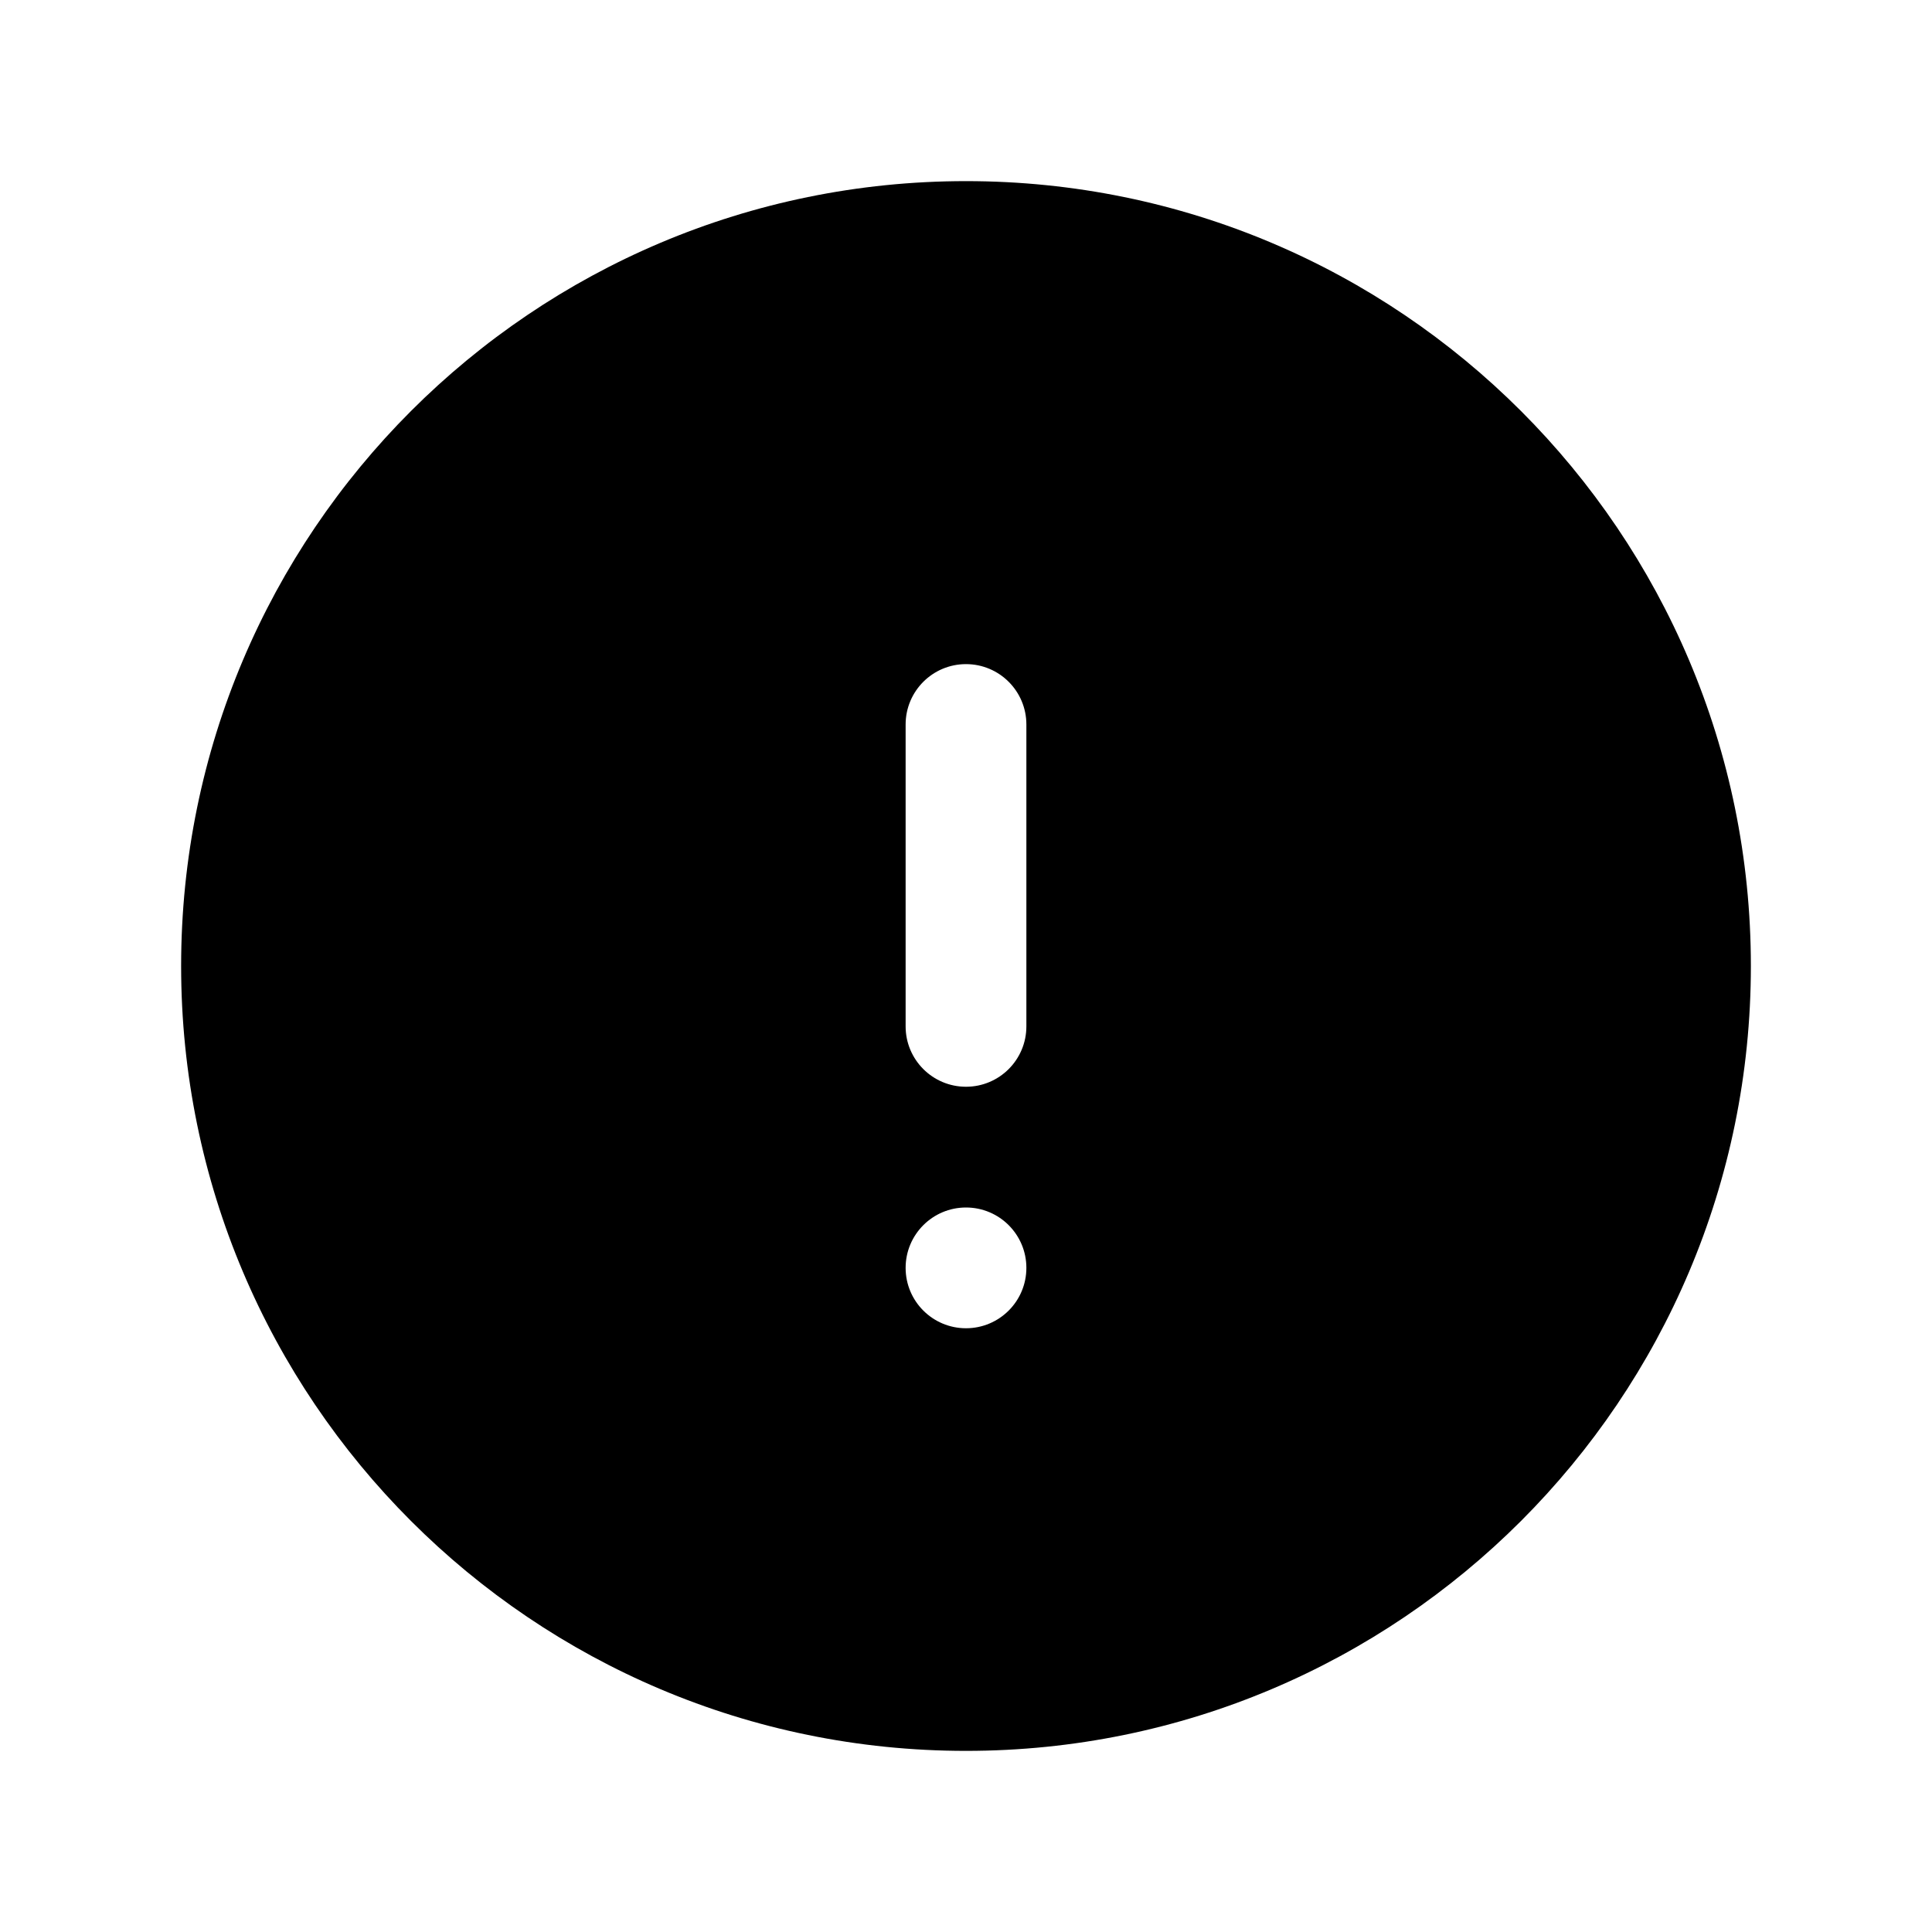
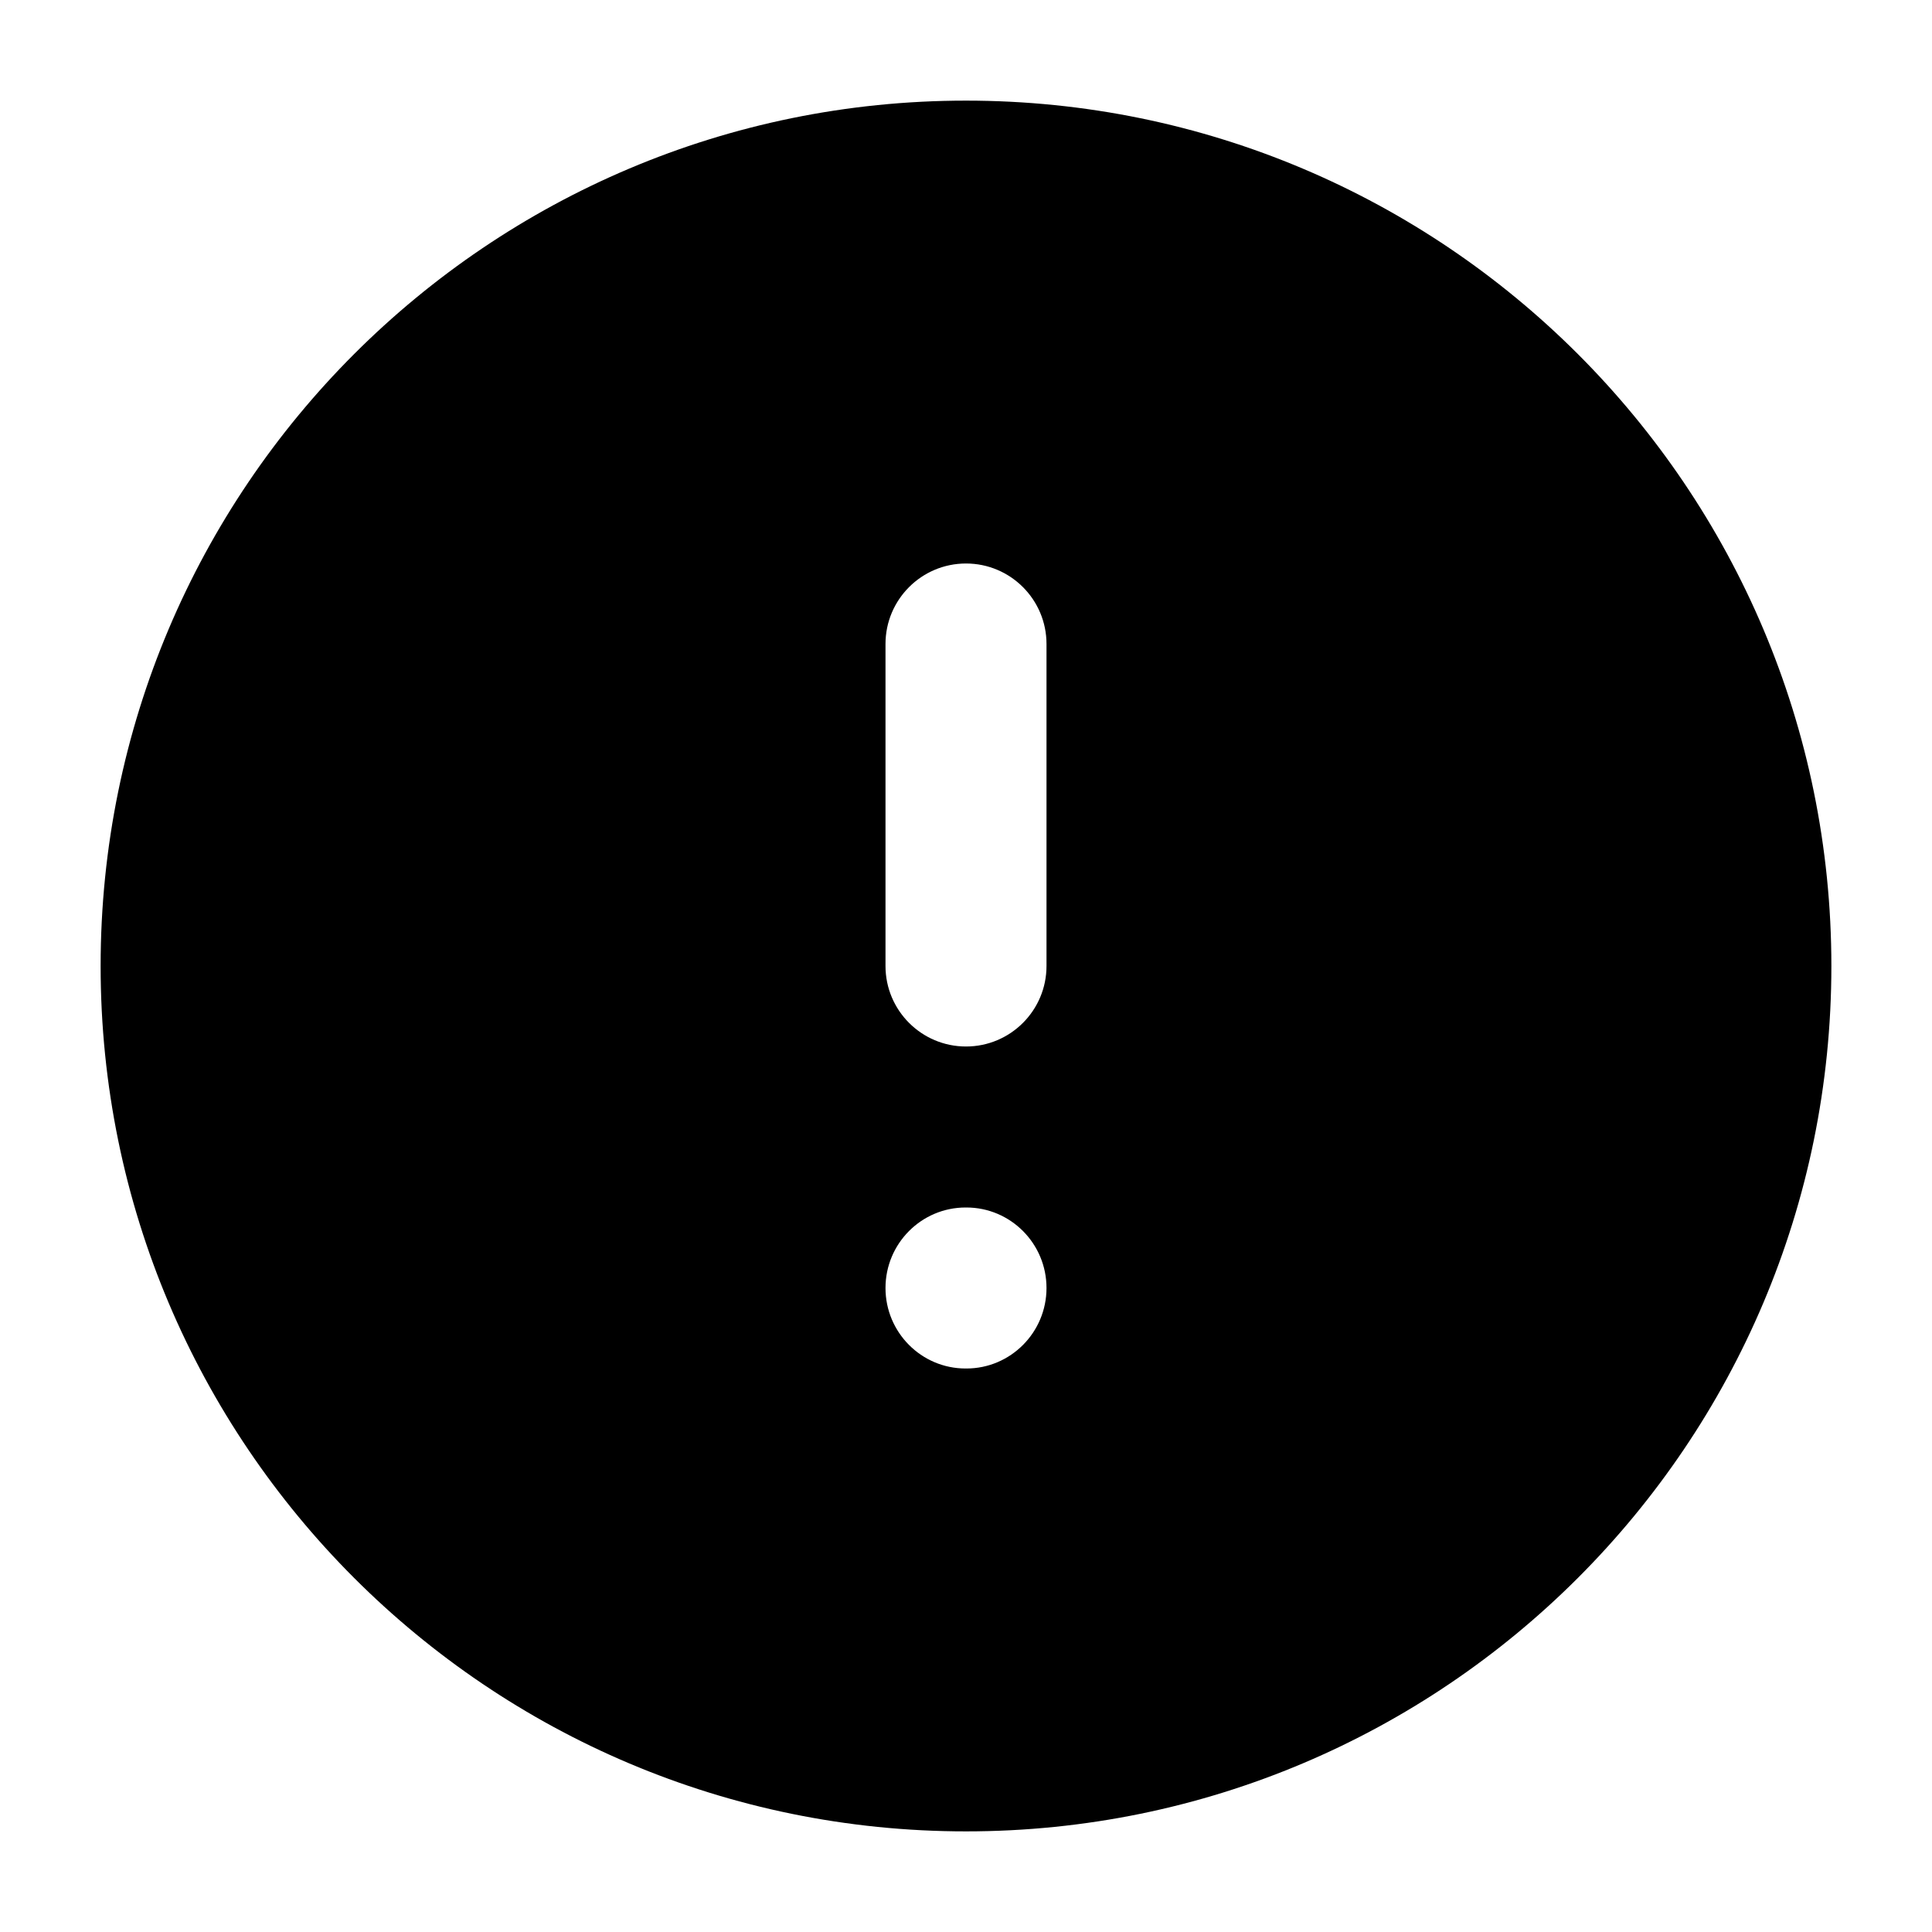
- <svg xmlns="http://www.w3.org/2000/svg" viewBox="0 0 24 24" fill="currentColor">
-   <path fill-rule="evenodd" d="M2.25 12c0-5.385 4.365-9.75 9.75-9.75s9.75 4.365 9.75 9.75-4.365 9.75-9.75 9.75S2.25 17.385 2.25 12ZM12 8.25a.75.75 0 0 1 .75.75v3.75a.75.75 0 0 1-1.5 0V9a.75.75 0 0 1 .75-.75Zm0 8.25a.75.75 0 1 0 0-1.5.75.75 0 0 0 0 1.5Z" clip-rule="evenodd" />
+ <svg xmlns="http://www.w3.org/2000/svg" viewBox="0 0 24 24" fill="none" color="currentColor">
+   <path fill-rule="evenodd" clip-rule="evenodd" d="M1.25 12C1.25 6.063 6.063 1.25 12 1.25C17.937 1.25 22.75 6.063 22.75 12C22.75 17.937 17.937 22.75 12 22.75C6.063 22.75 1.25 17.937 1.25 12ZM11 16C11 15.448 11.446 15 11.995 15H12.005C12.554 15 13 15.448 13 16C13 16.552 12.554 17 12.005 17H11.995C11.446 17 11 16.552 11 16ZM11 12C11 12.552 11.448 13 12 13C12.552 13 13 12.552 13 12V8C13 7.448 12.552 7 12 7C11.448 7 11 7.448 11 8V12Z" fill="currentColor" />
</svg>
